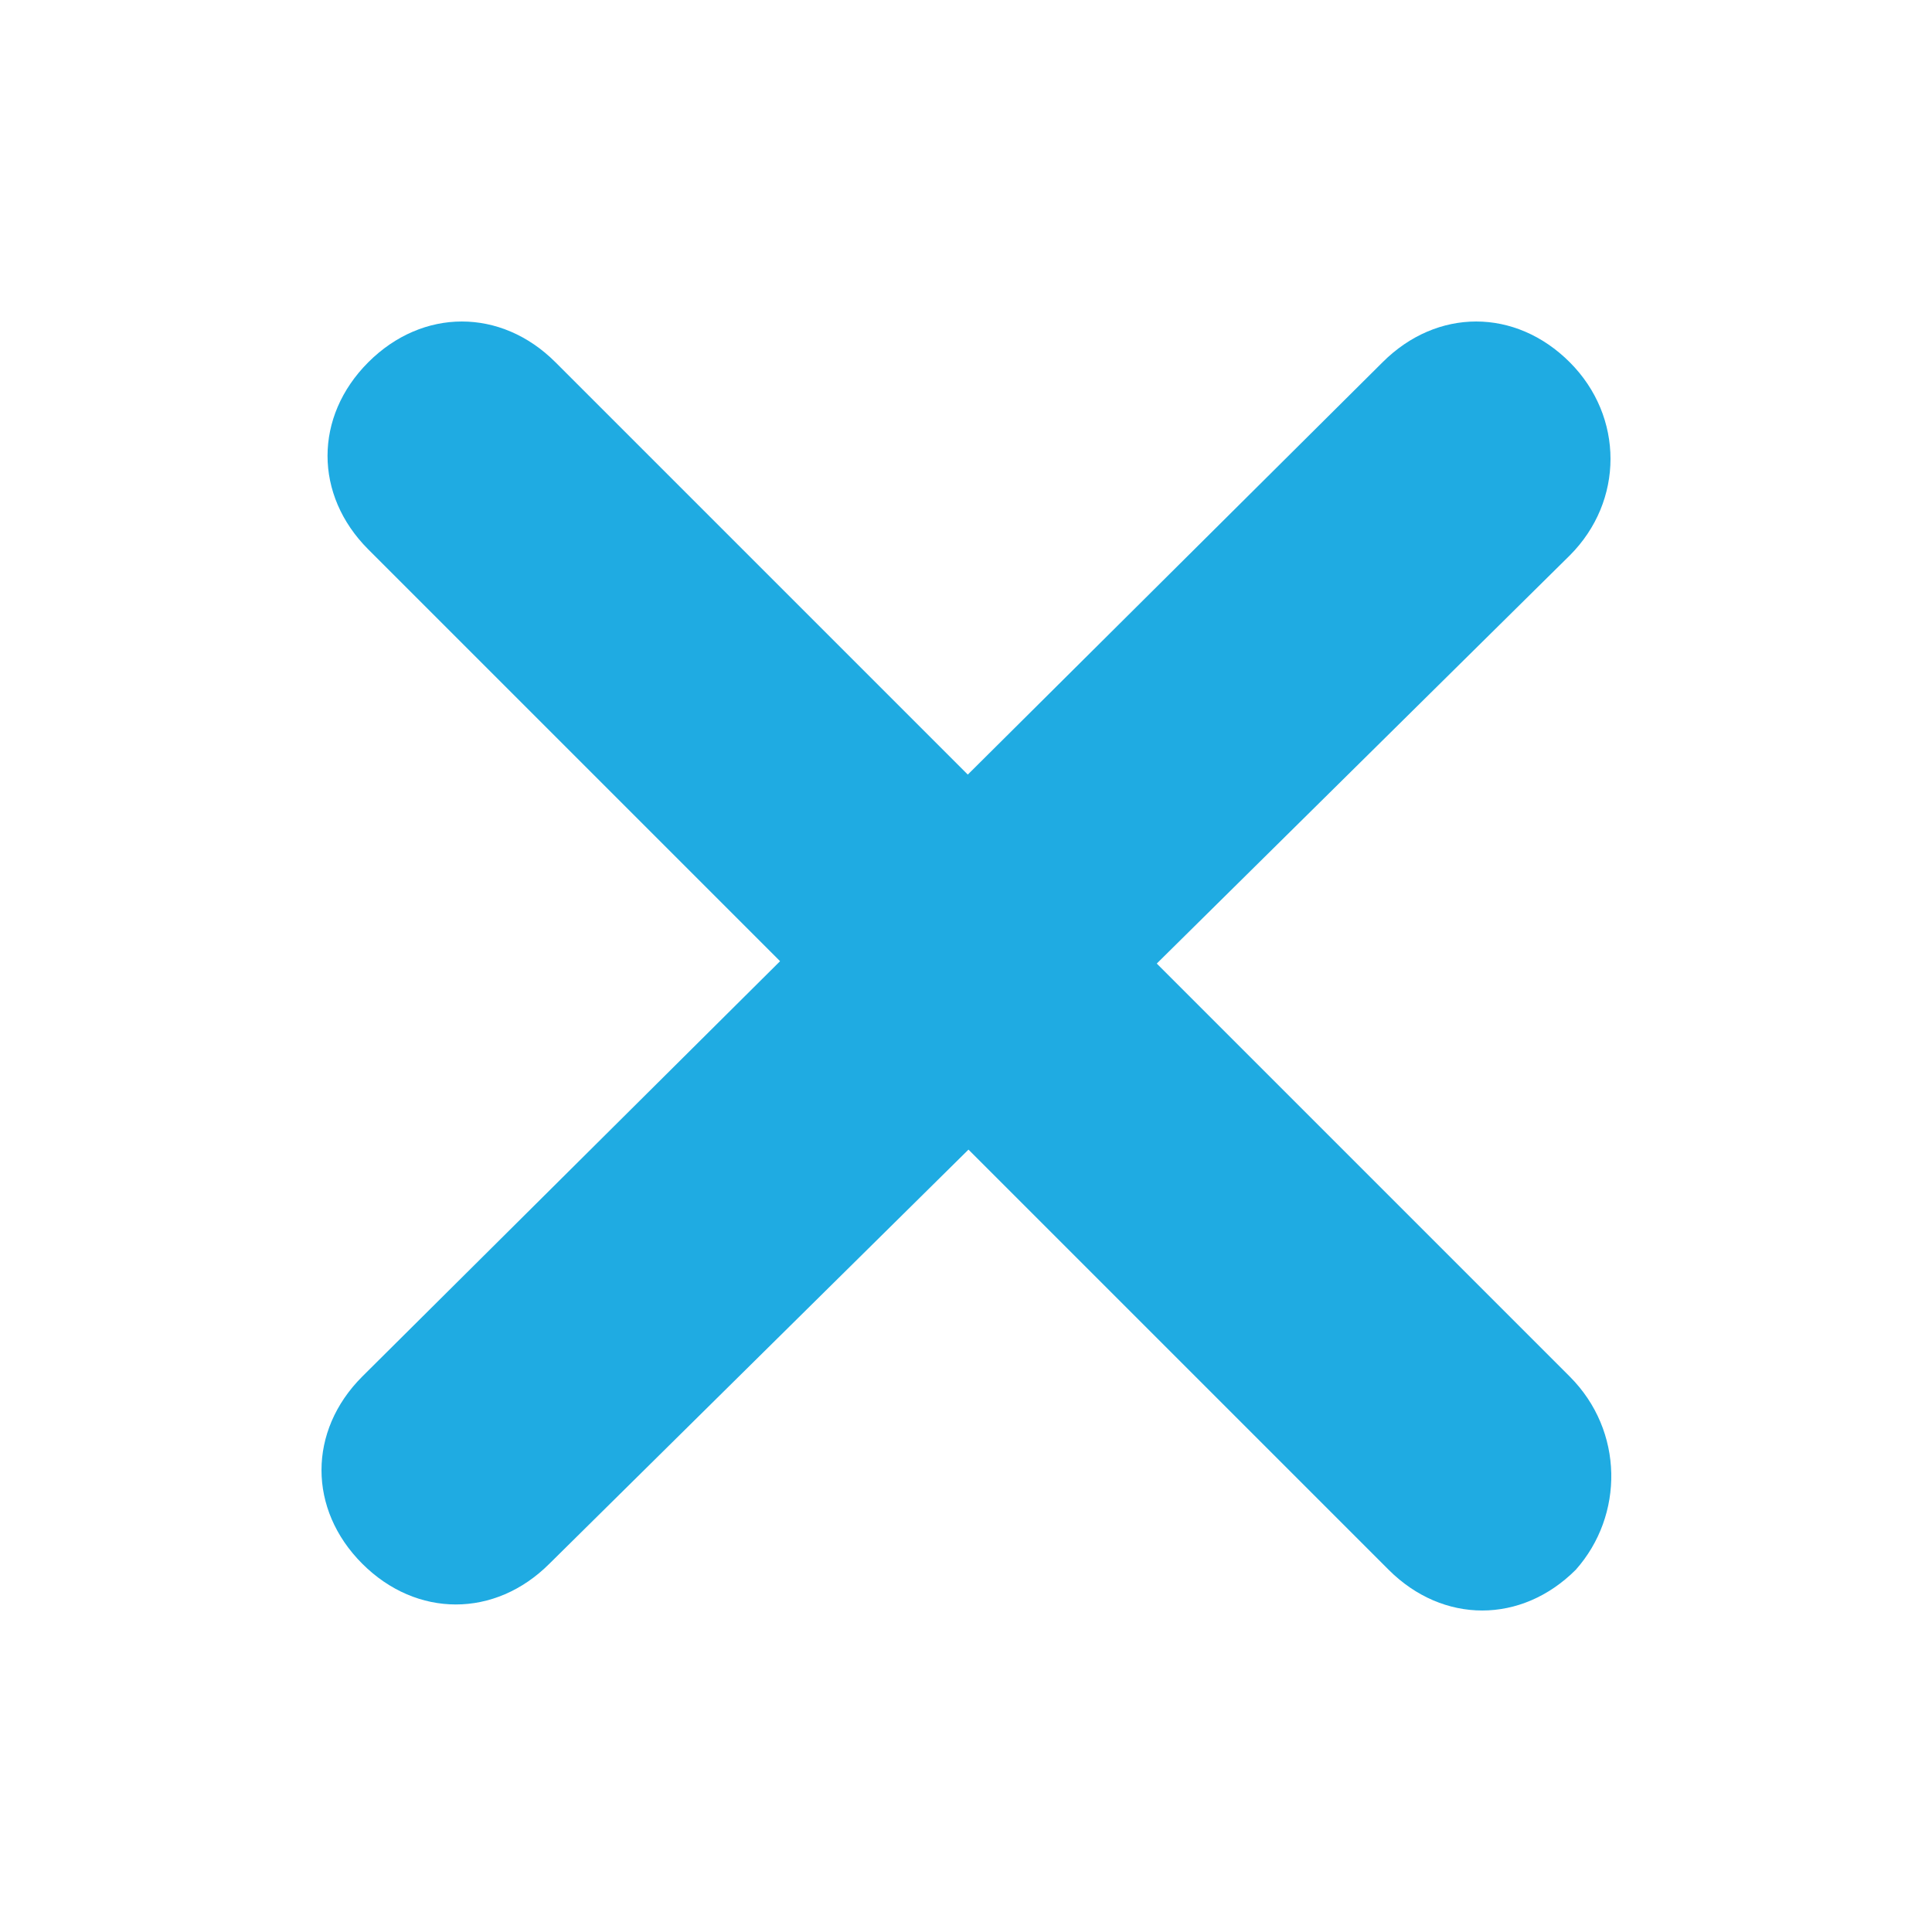
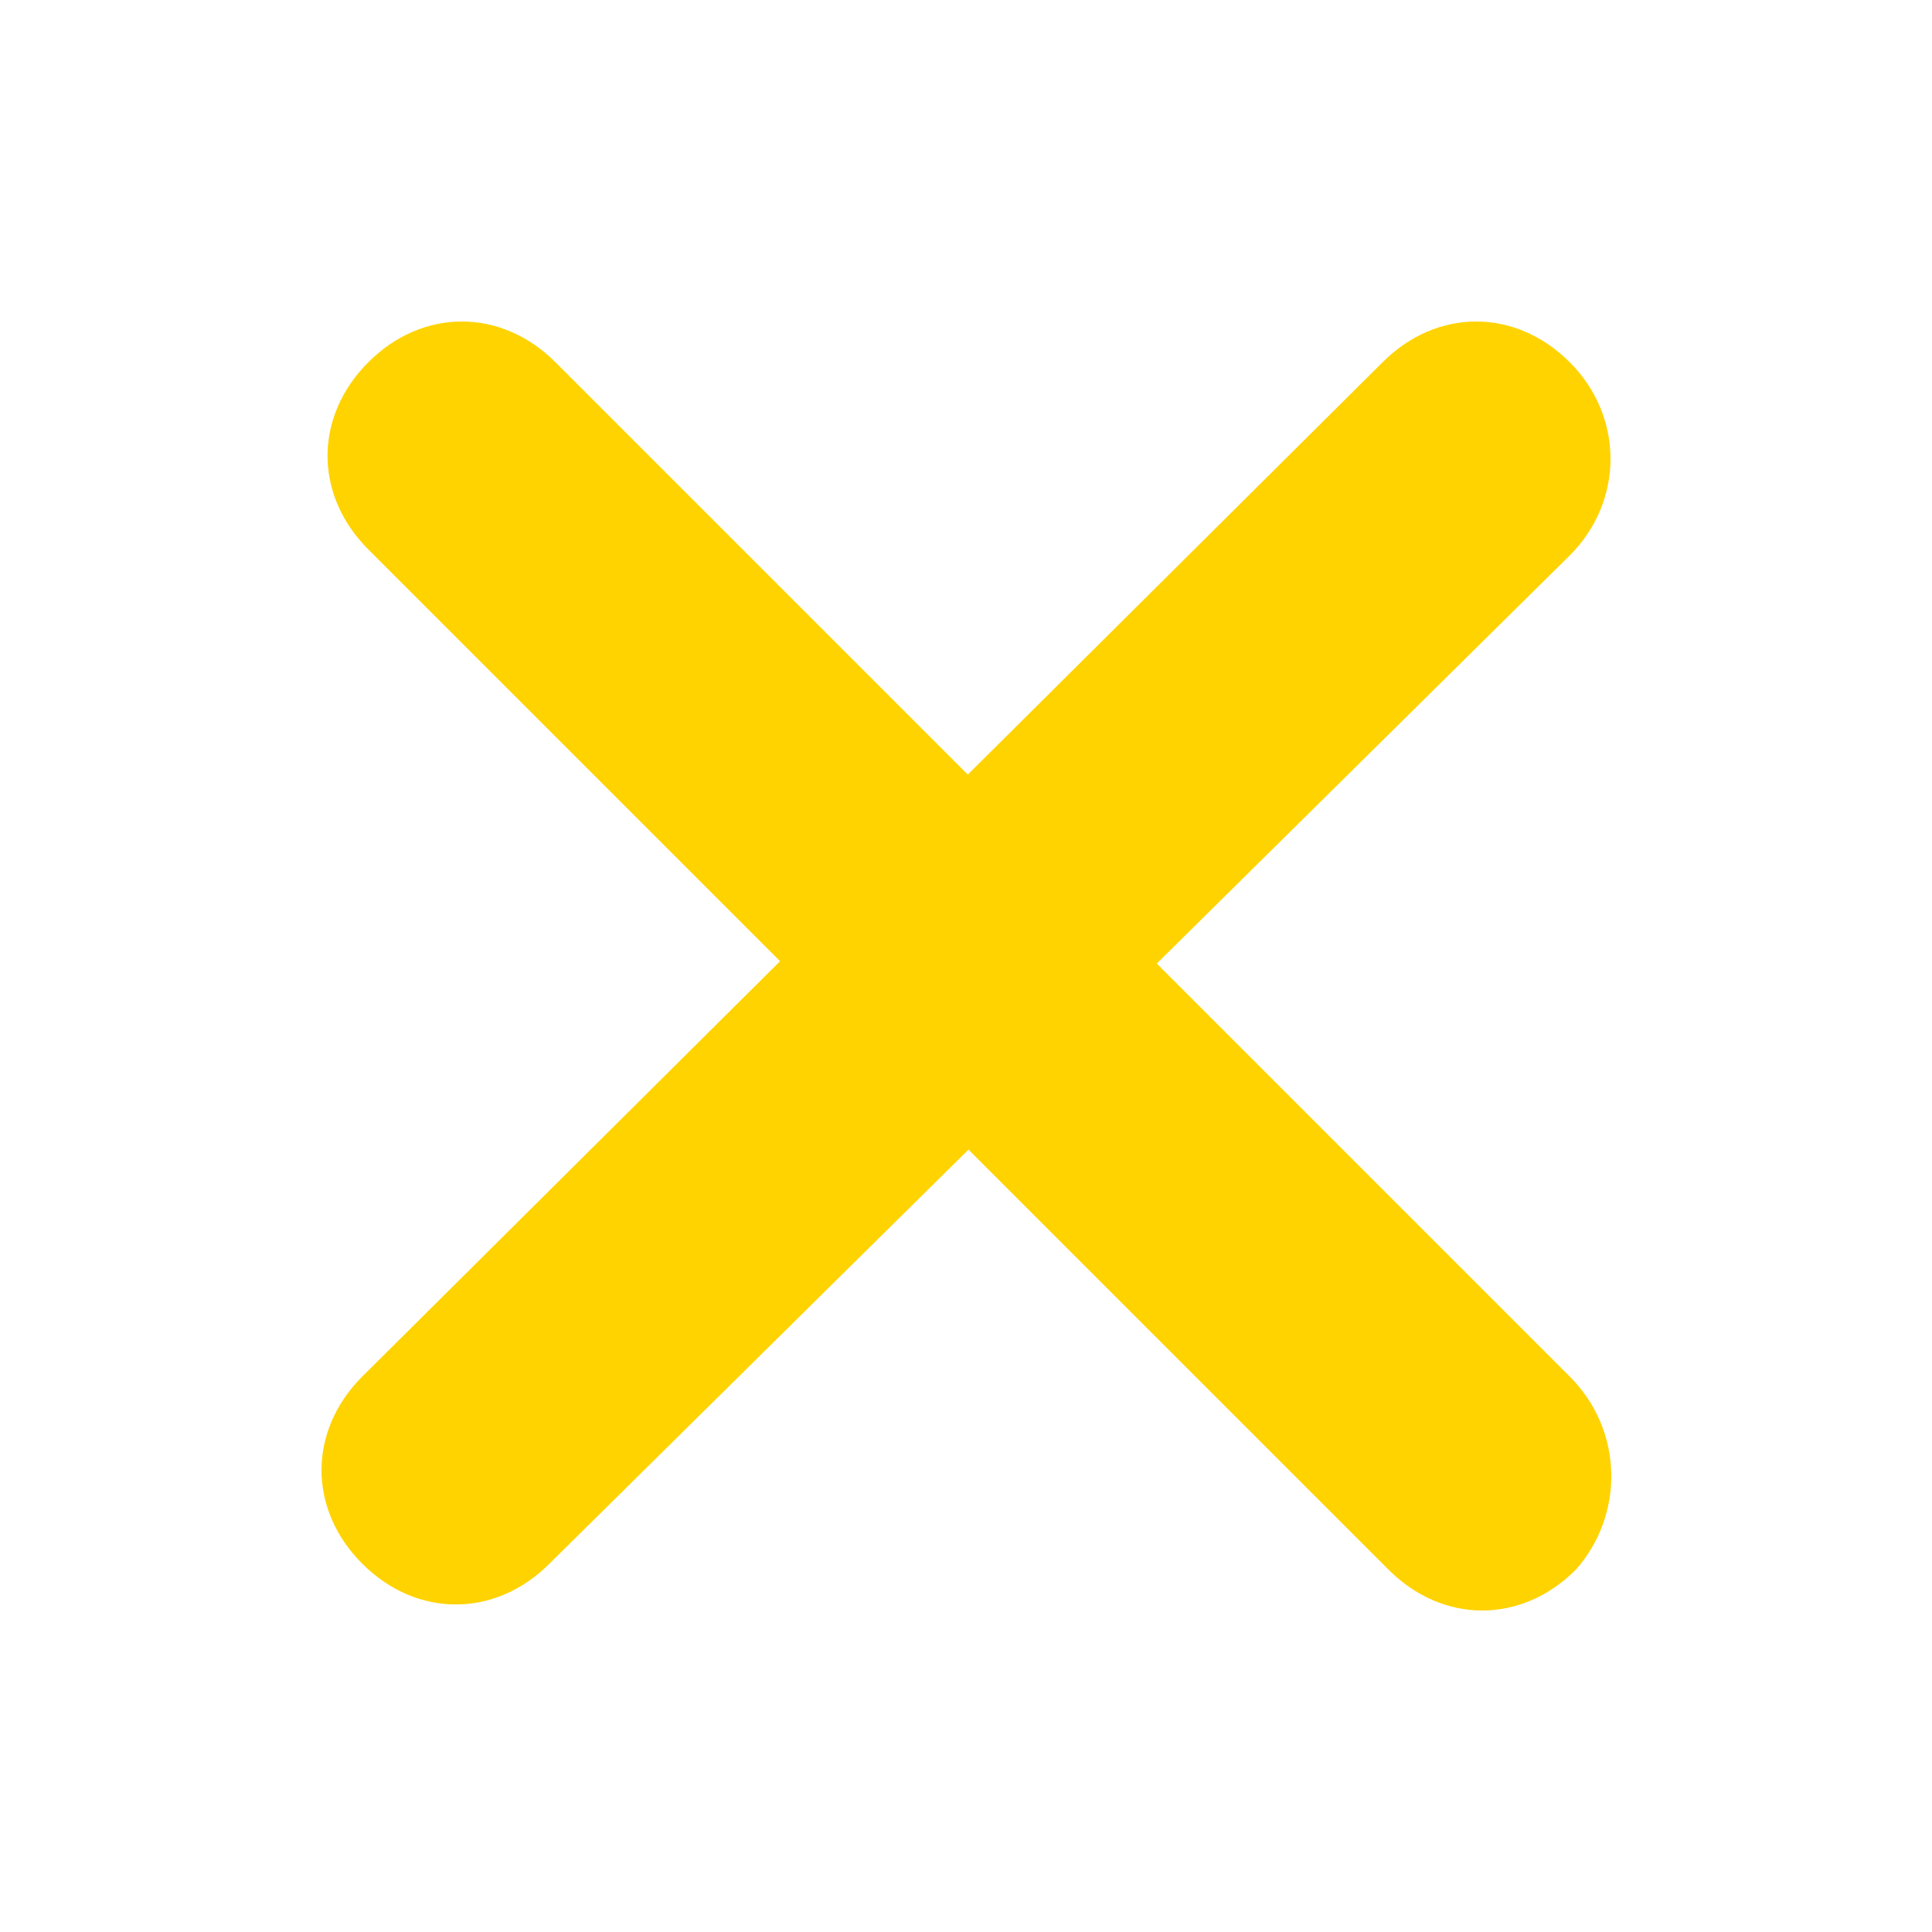
<svg xmlns="http://www.w3.org/2000/svg" version="1.1" id="Layer_1" x="0px" y="0px" viewBox="0 0 32 32" style="enable-background:new 0 0 32 32;" xml:space="preserve">
  <style type="text/css">
- 	.st0{fill:#1FABE2;}
+ 	.st0{fill:#FFD300;}
</style>
  <g id="Rounded_Rectangle_6">
    <g>
      <path class="st0" d="M26,6c-0.9-0.9-2.2-0.9-3.1,0L6,22.8c-0.9,0.9-0.9,2.2,0,3.1s2.2,0.9,3.1,0L26,9.2C26.9,8.3,26.9,6.9,26,6z" />
    </g>
  </g>
  <g id="Rounded_Rectangle_6_copy">
    <g>
      <path class="st0" d="M26,22.8L9.2,6C8.3,5.1,7,5.1,6.1,6s-0.9,2.2,0,3.1L23,26c0.9,0.9,2.2,0.9,3.1,0C26.9,25.1,26.9,23.7,26,22.8    z" />
    </g>
  </g>
</svg>
